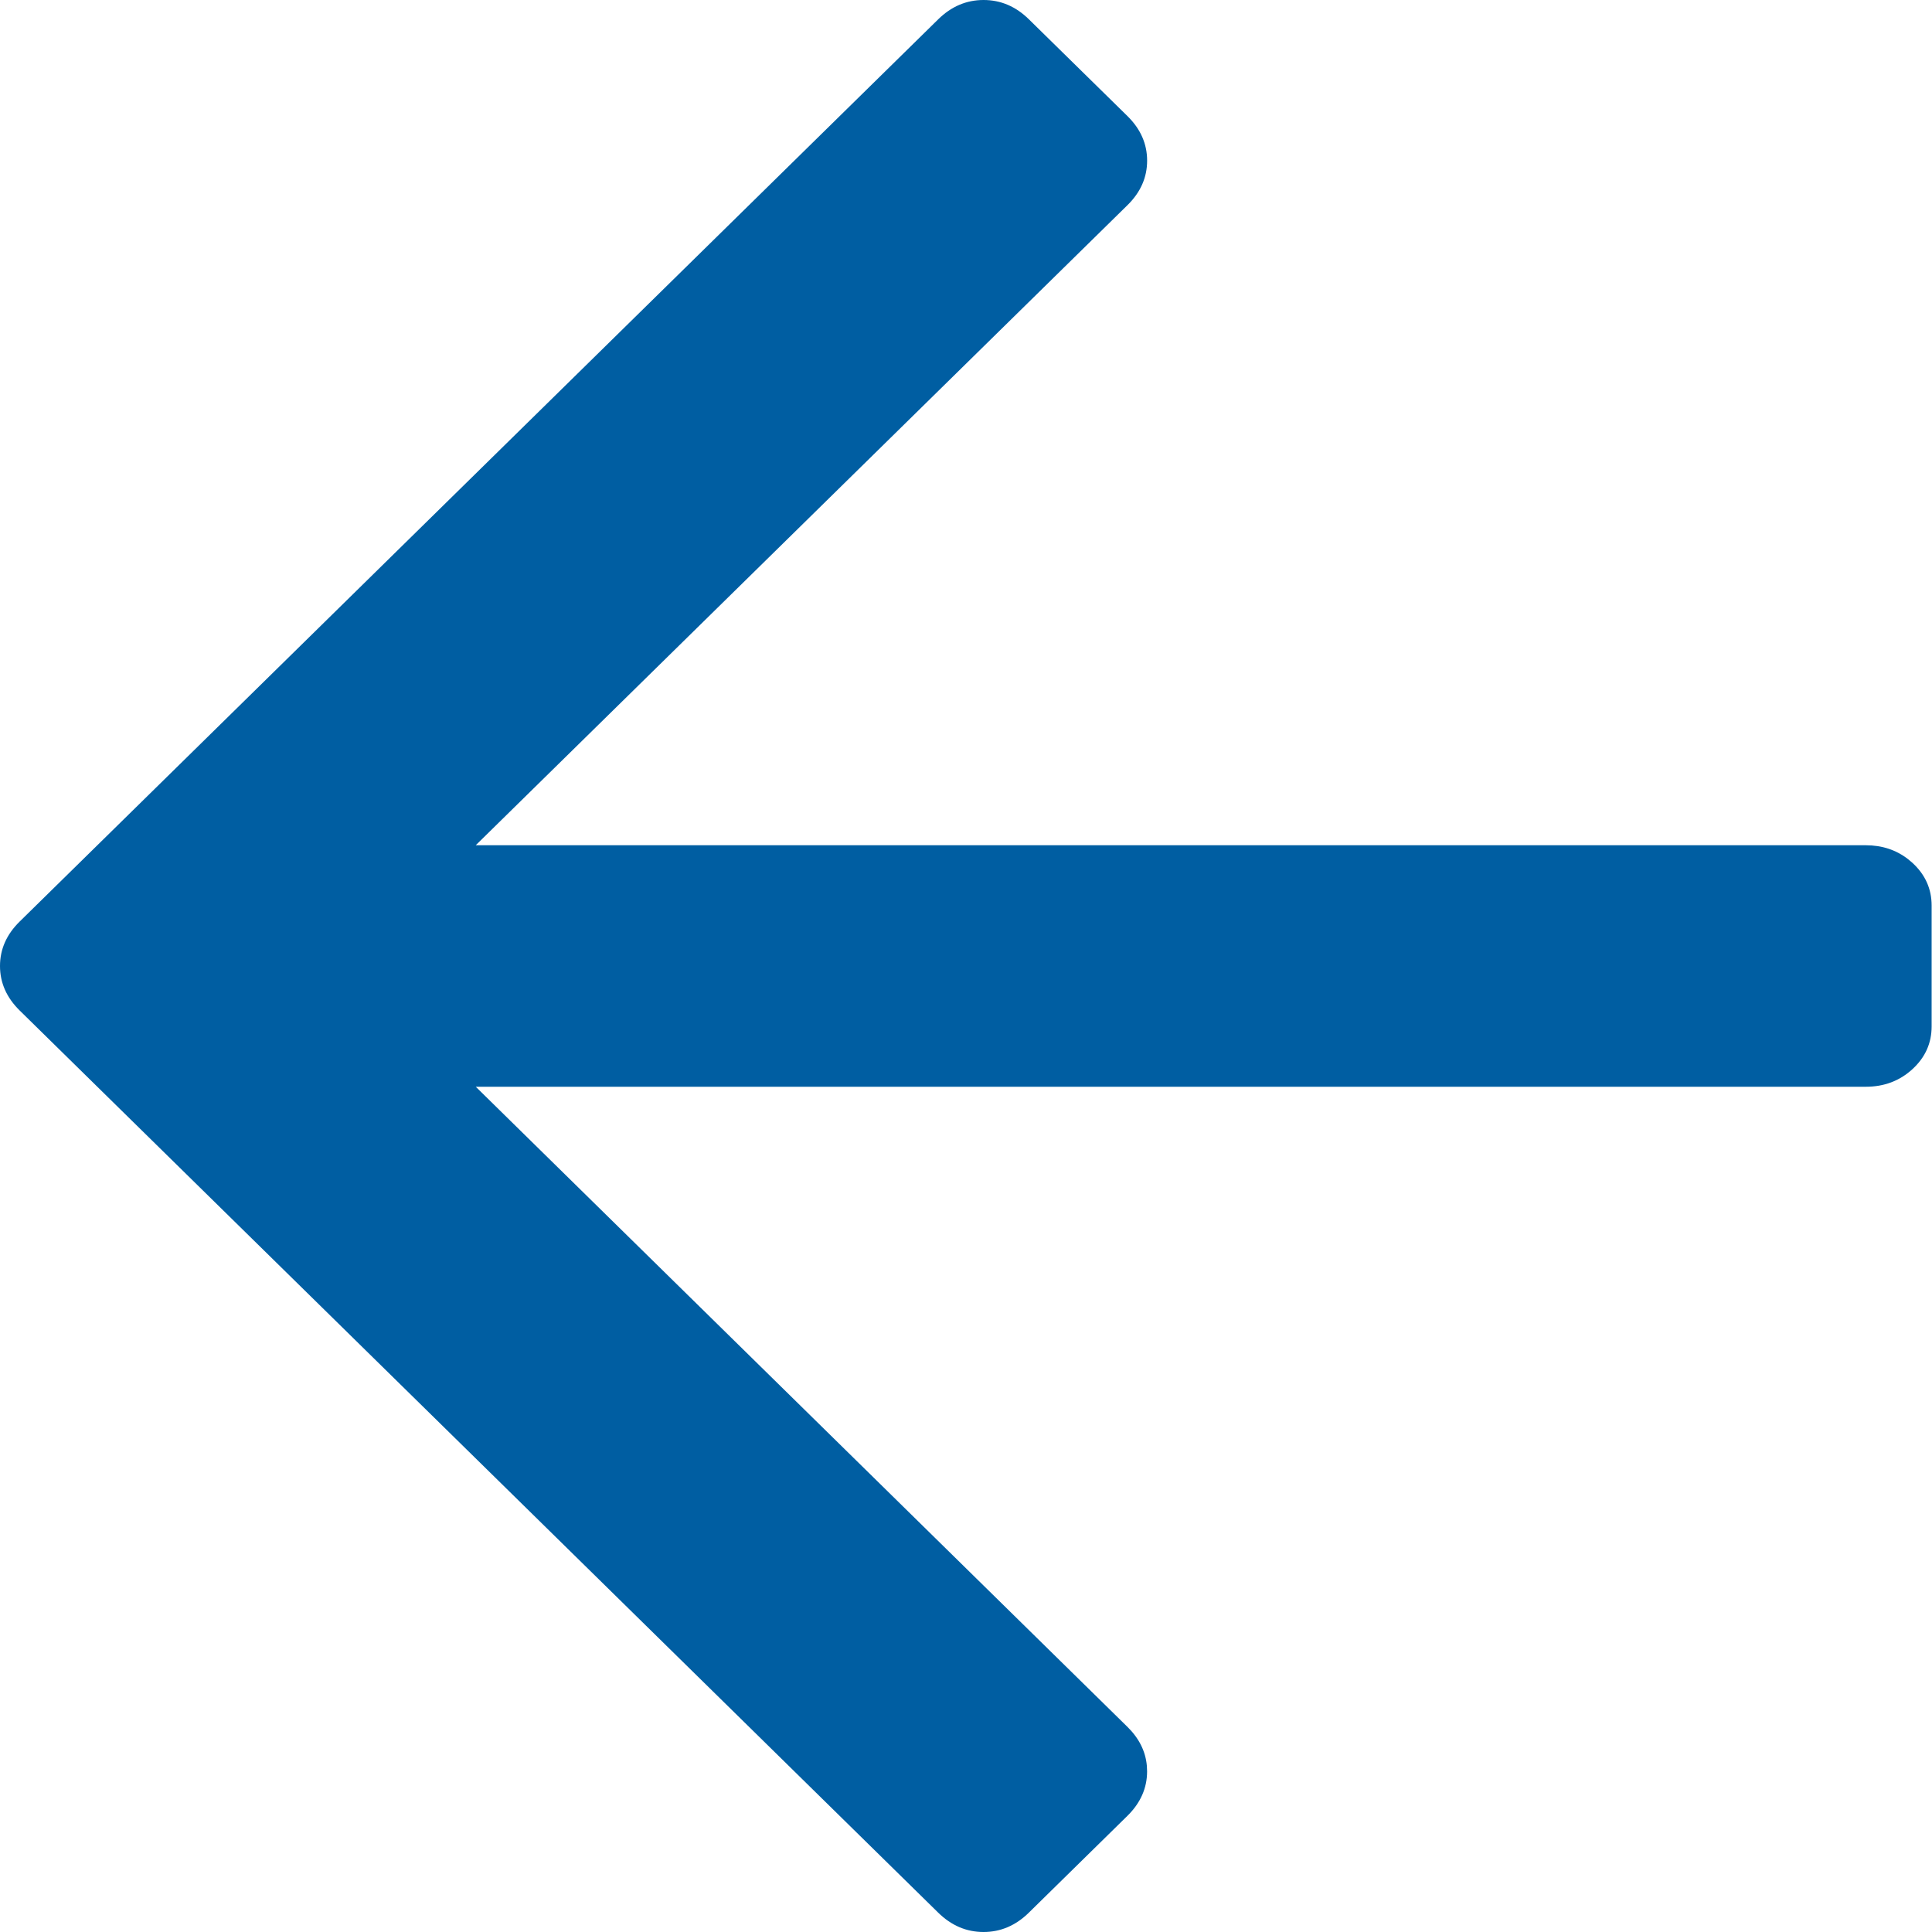
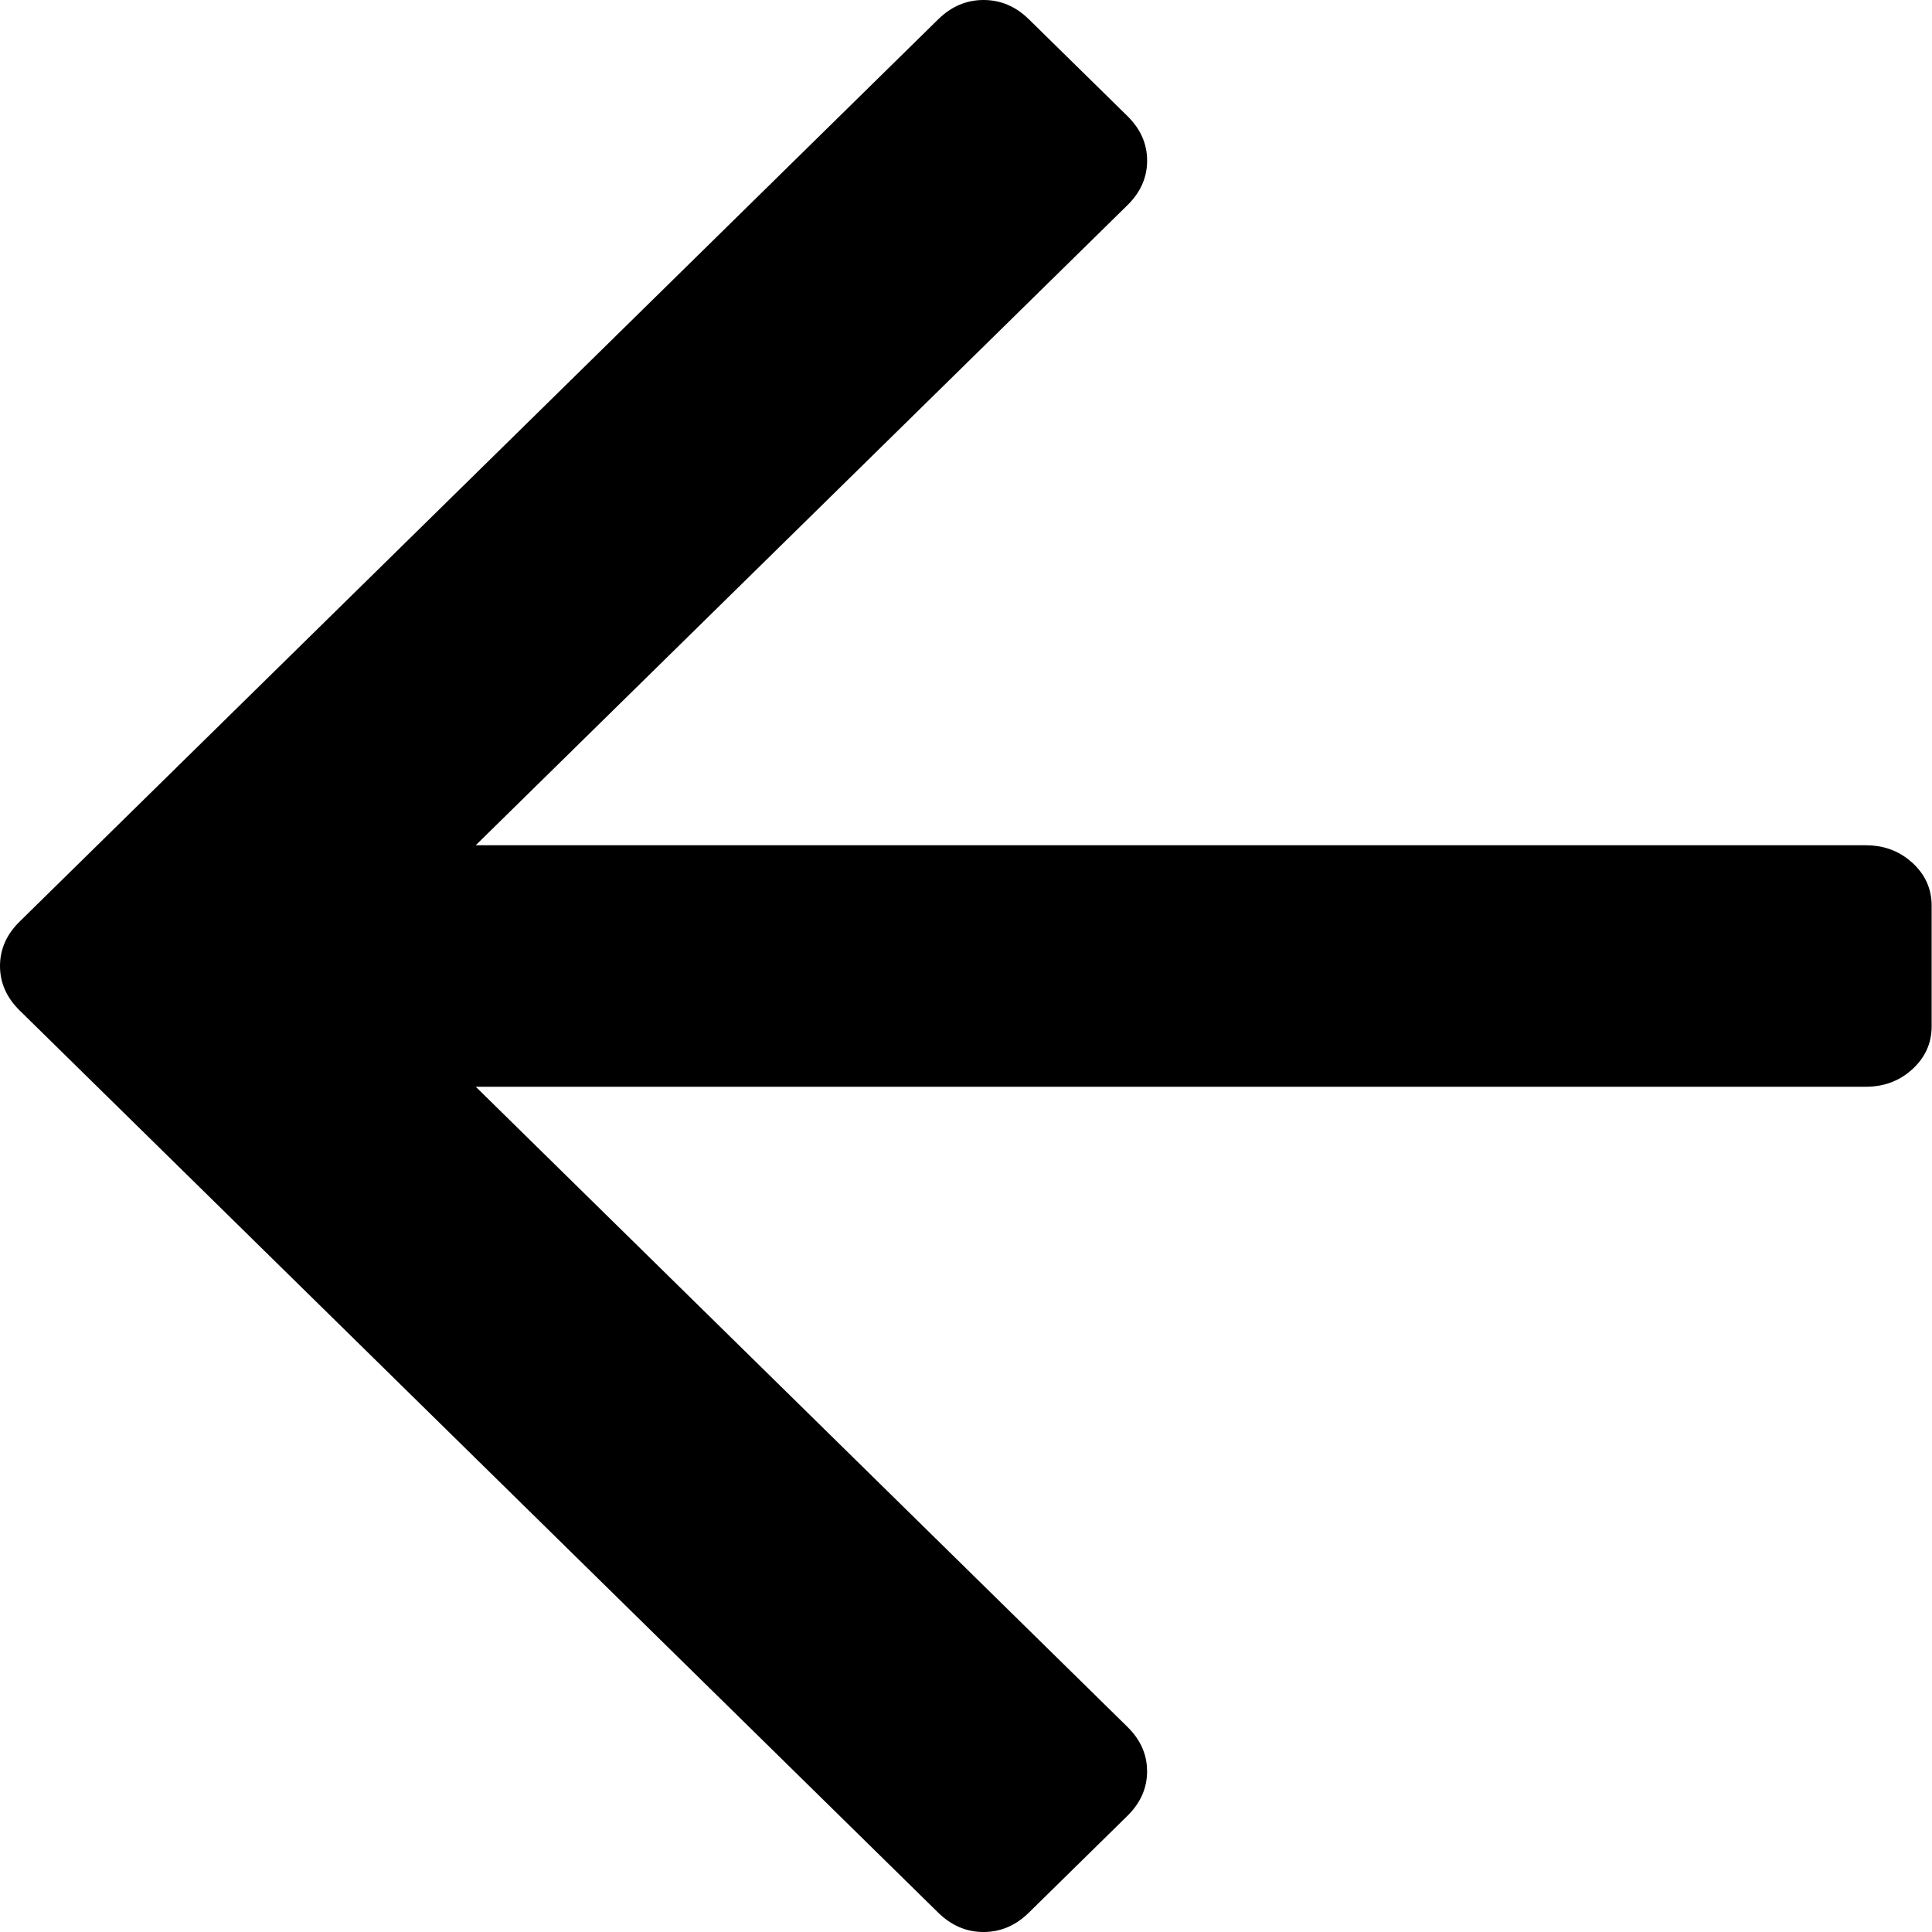
<svg xmlns="http://www.w3.org/2000/svg" width="64" height="64" viewBox="0 0 64 64">
-   <path fill="#005EA2" d="M32.582 0c.566 0 1.067.212 1.502.64l3.265 3.206c.434.427.651.919.651 1.476 0 .554-.216 1.047-.651 1.474L15.759 28h46.048c.538 0 1.005.154 1.4.461l.145.122c.424.39.636.861.636 1.417v4c0 .556-.212 1.028-.636 1.417-.424.389-.94.583-1.545.583H15.76l21.586 21.203c.387.38.602.81.645 1.292l.008.183c0 .555-.218 1.047-.653 1.475l-3.263 3.205c-.435.428-.936.642-1.502.642s-1.066-.213-1.502-.641L.653 33.475C.218 33.048 0 32.555 0 32c0-.556.218-1.048.653-1.474L31.08.639C31.515.212 32.016 0 32.582 0z" />
+   <path fill="#000000" d="M32.582 0c.566 0 1.067.212 1.502.64l3.265 3.206c.434.427.651.919.651 1.476 0 .554-.216 1.047-.651 1.474L15.759 28h46.048c.538 0 1.005.154 1.4.461l.145.122c.424.39.636.861.636 1.417v4c0 .556-.212 1.028-.636 1.417-.424.389-.94.583-1.545.583H15.76l21.586 21.203c.387.38.602.81.645 1.292l.008.183c0 .555-.218 1.047-.653 1.475l-3.263 3.205c-.435.428-.936.642-1.502.642s-1.066-.213-1.502-.641L.653 33.475C.218 33.048 0 32.555 0 32c0-.556.218-1.048.653-1.474L31.08.639C31.515.212 32.016 0 32.582 0z" />
</svg>
